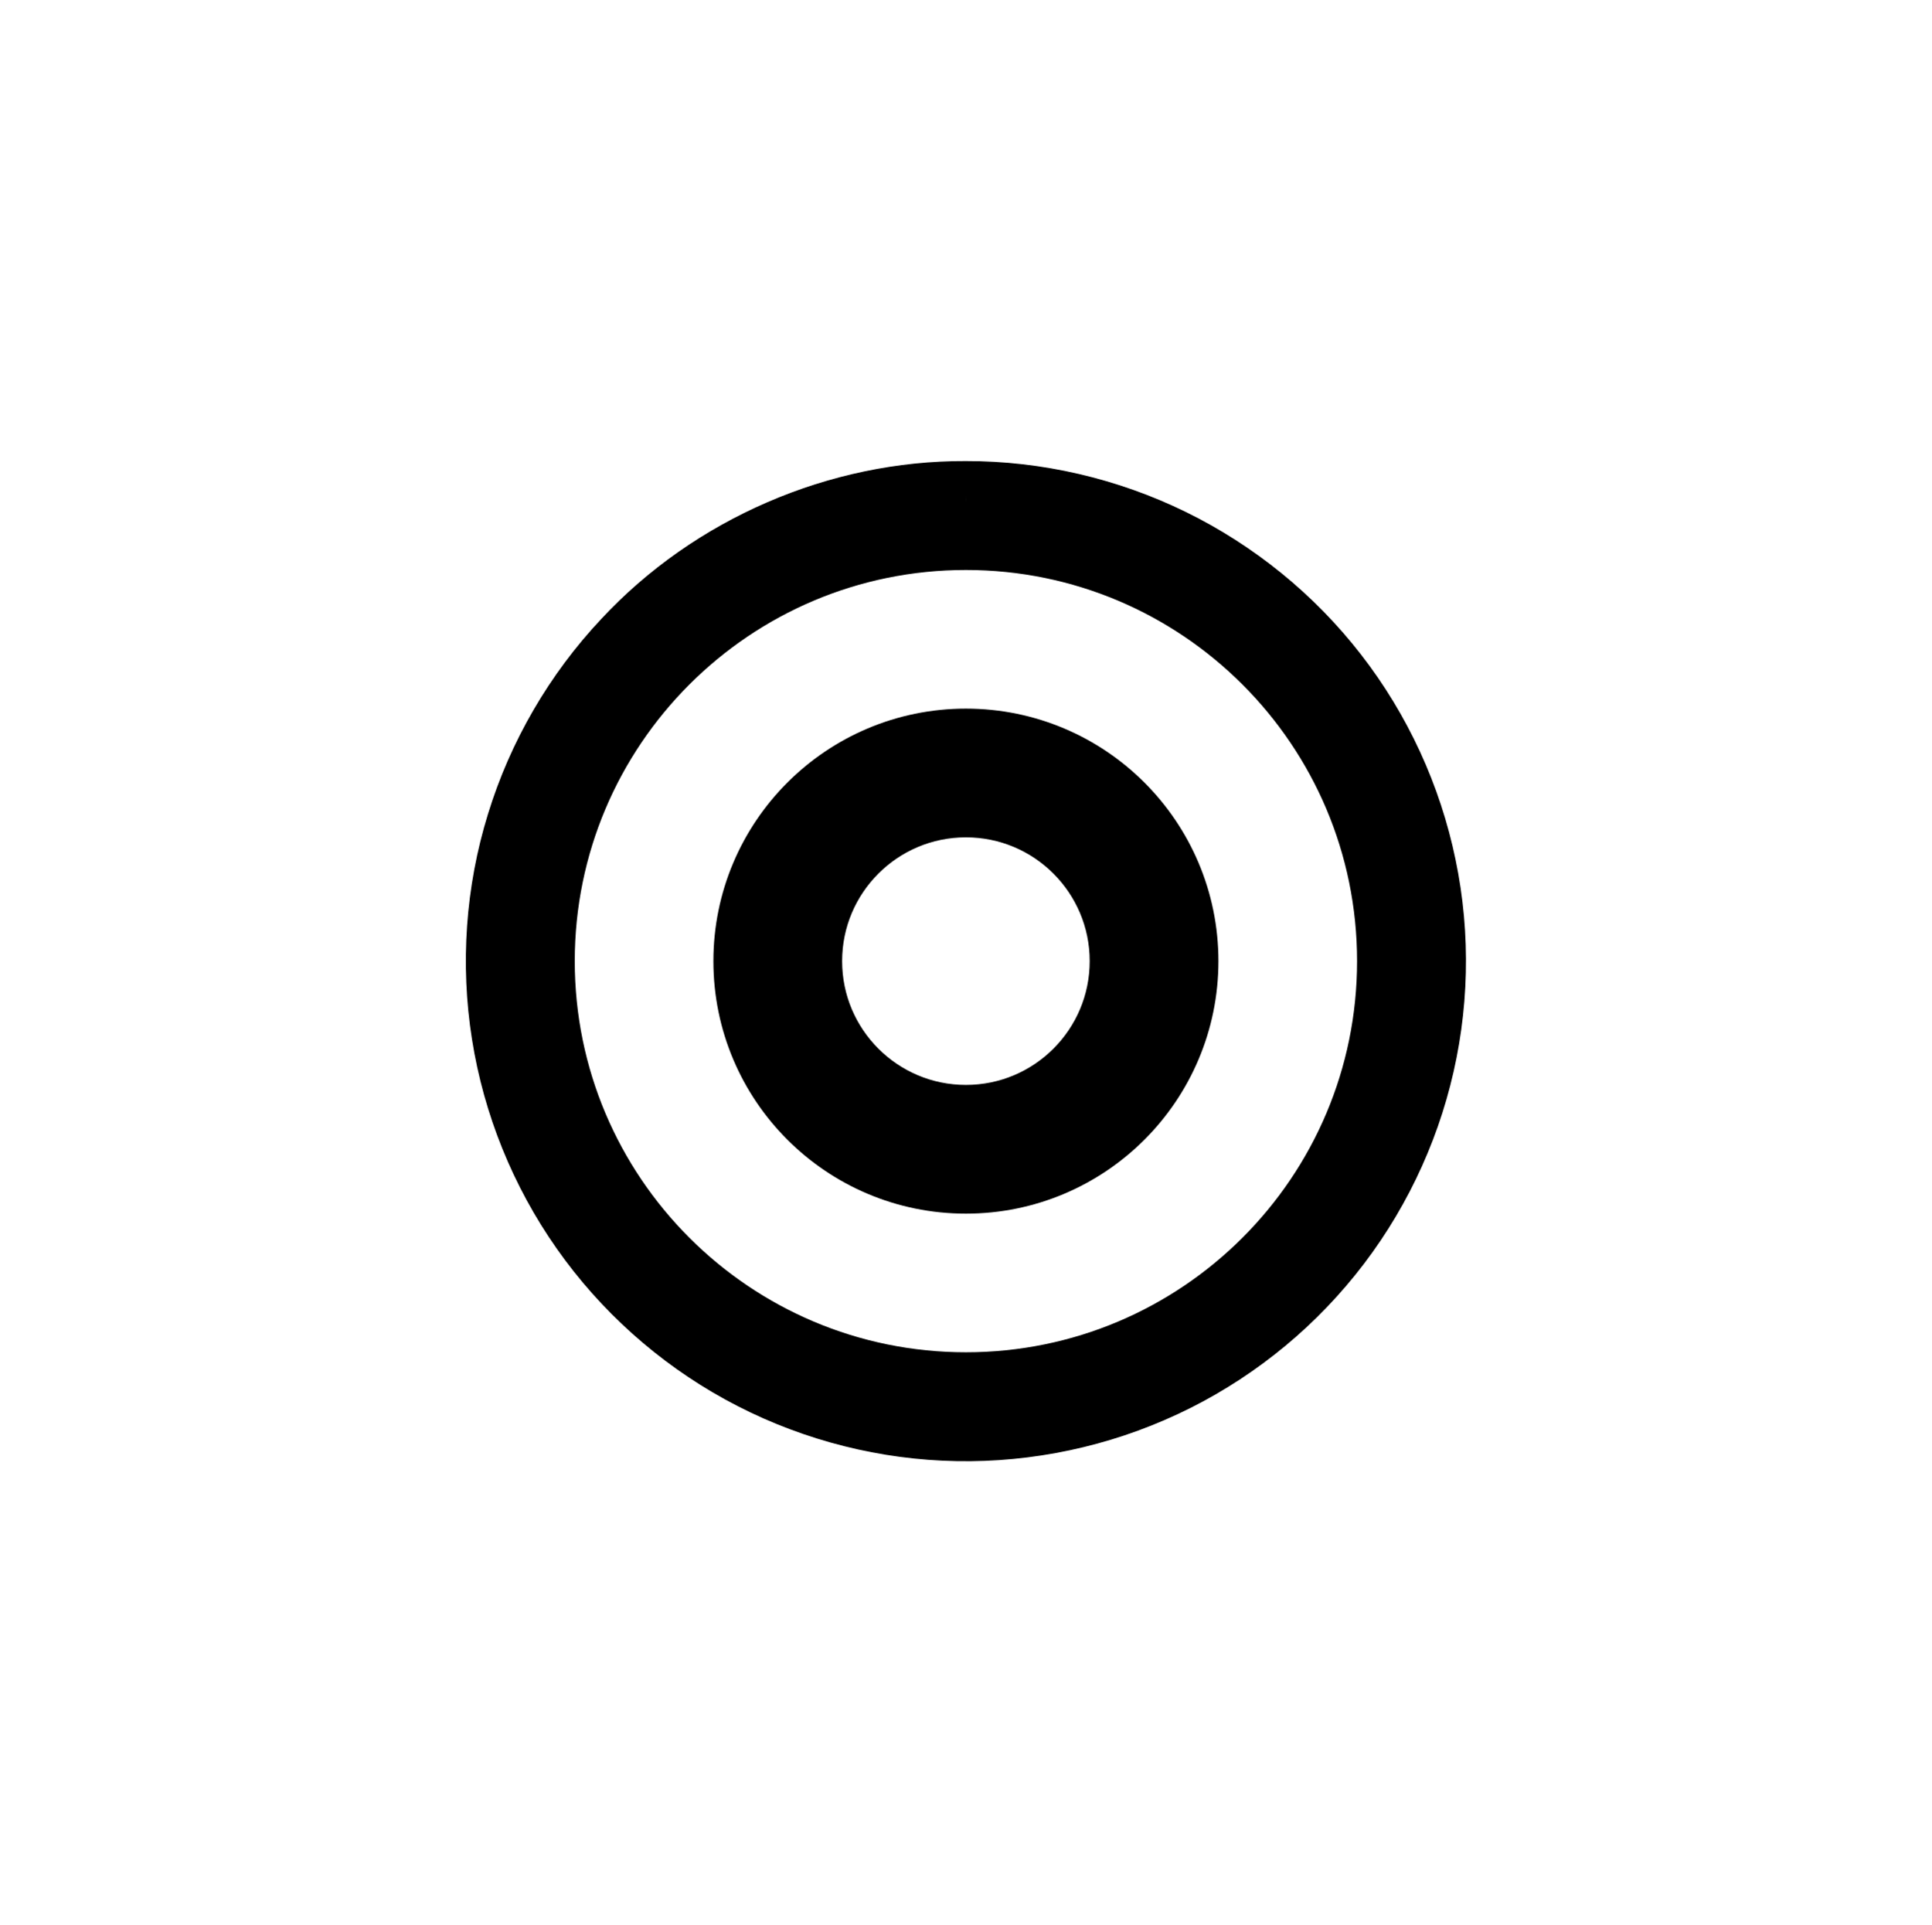
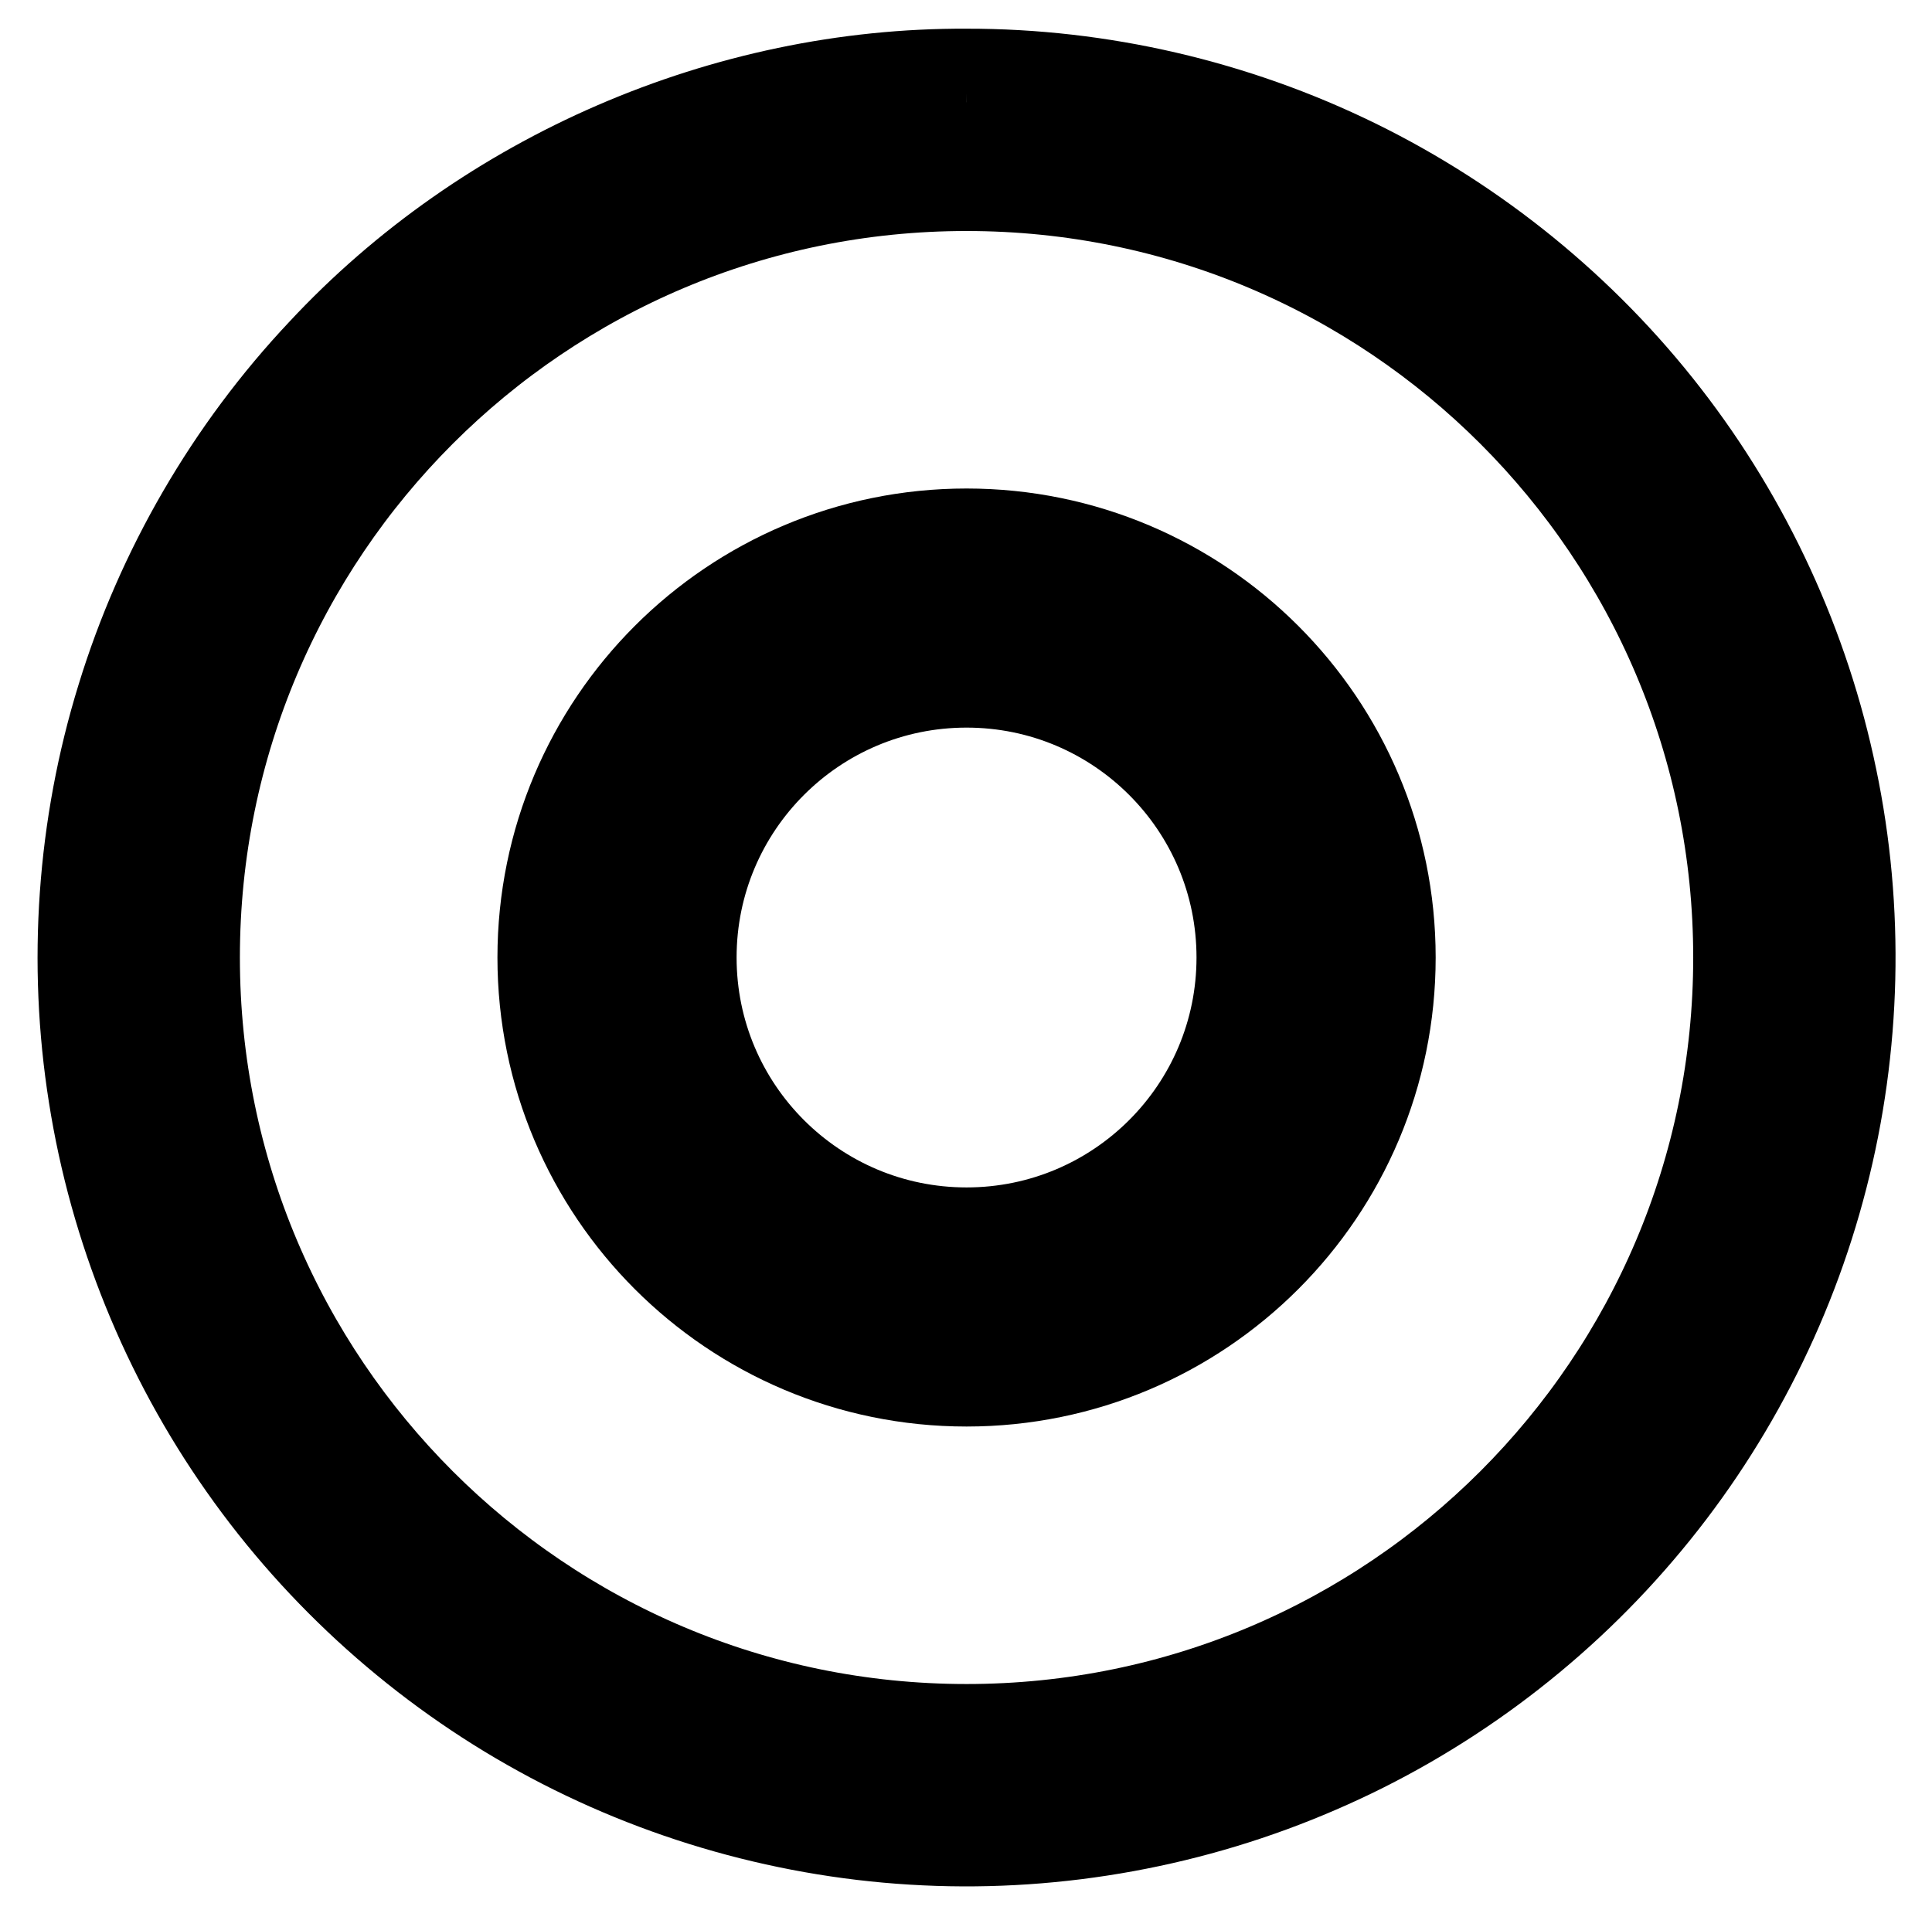
- <svg xmlns="http://www.w3.org/2000/svg" version="1.1" width="19.502mm" height="19.435mm" viewBox="-9.754 -9.706 19.502 19.435">
+ <svg xmlns="http://www.w3.org/2000/svg" version="1.1" width="10.502mm" height="10.435mm" viewBox="-5.254 -5.206 10.502 10.435">
  <g fill="none" stroke="#000000" stroke-opacity="1" stroke-width="0.7" stroke-linecap="butt" stroke-linejoin="miter" stroke-miterlimit="4">
    <circle cx="0" cy="-5e-08" r="2" />
    <circle cx="0" cy="-5e-08" r="1.6" />
    <path d="M0, -4.7 C0.714, -4.701 1.427, -4.535 2.068, -4.221  C2.709, -3.907 3.277, -3.445 3.714, -2.881  C4.152, -2.317 4.458, -1.652 4.602, -0.953  C4.748, -0.254 4.73, 0.478 4.552, 1.169  C4.375, 1.86 4.038, 2.51 3.574, 3.052  C3.111, 3.595 2.522, 4.031 1.867, 4.313  C1.212, 4.597 0.491, 4.729 -0.221, 4.695  C-0.934, 4.662 -1.639, 4.463 -2.264, 4.119  C-2.89, 3.775 -3.435, 3.287 -3.845, 2.703  C-4.256, 2.119 -4.531, 1.44 -4.642, 0.735  C-4.754, 0.031 -4.703, -0.7 -4.492, -1.382  C-4.283, -2.064 -3.915, -2.698 -3.426, -3.217  C-2.553, -4.156 -1.282, -4.706 0, -4.7 " />
    <circle cx="0" cy="-5e-08" r="4.3" />
    <circle cx="0" cy="-5e-08" r="2.2" />
  </g>
</svg>
